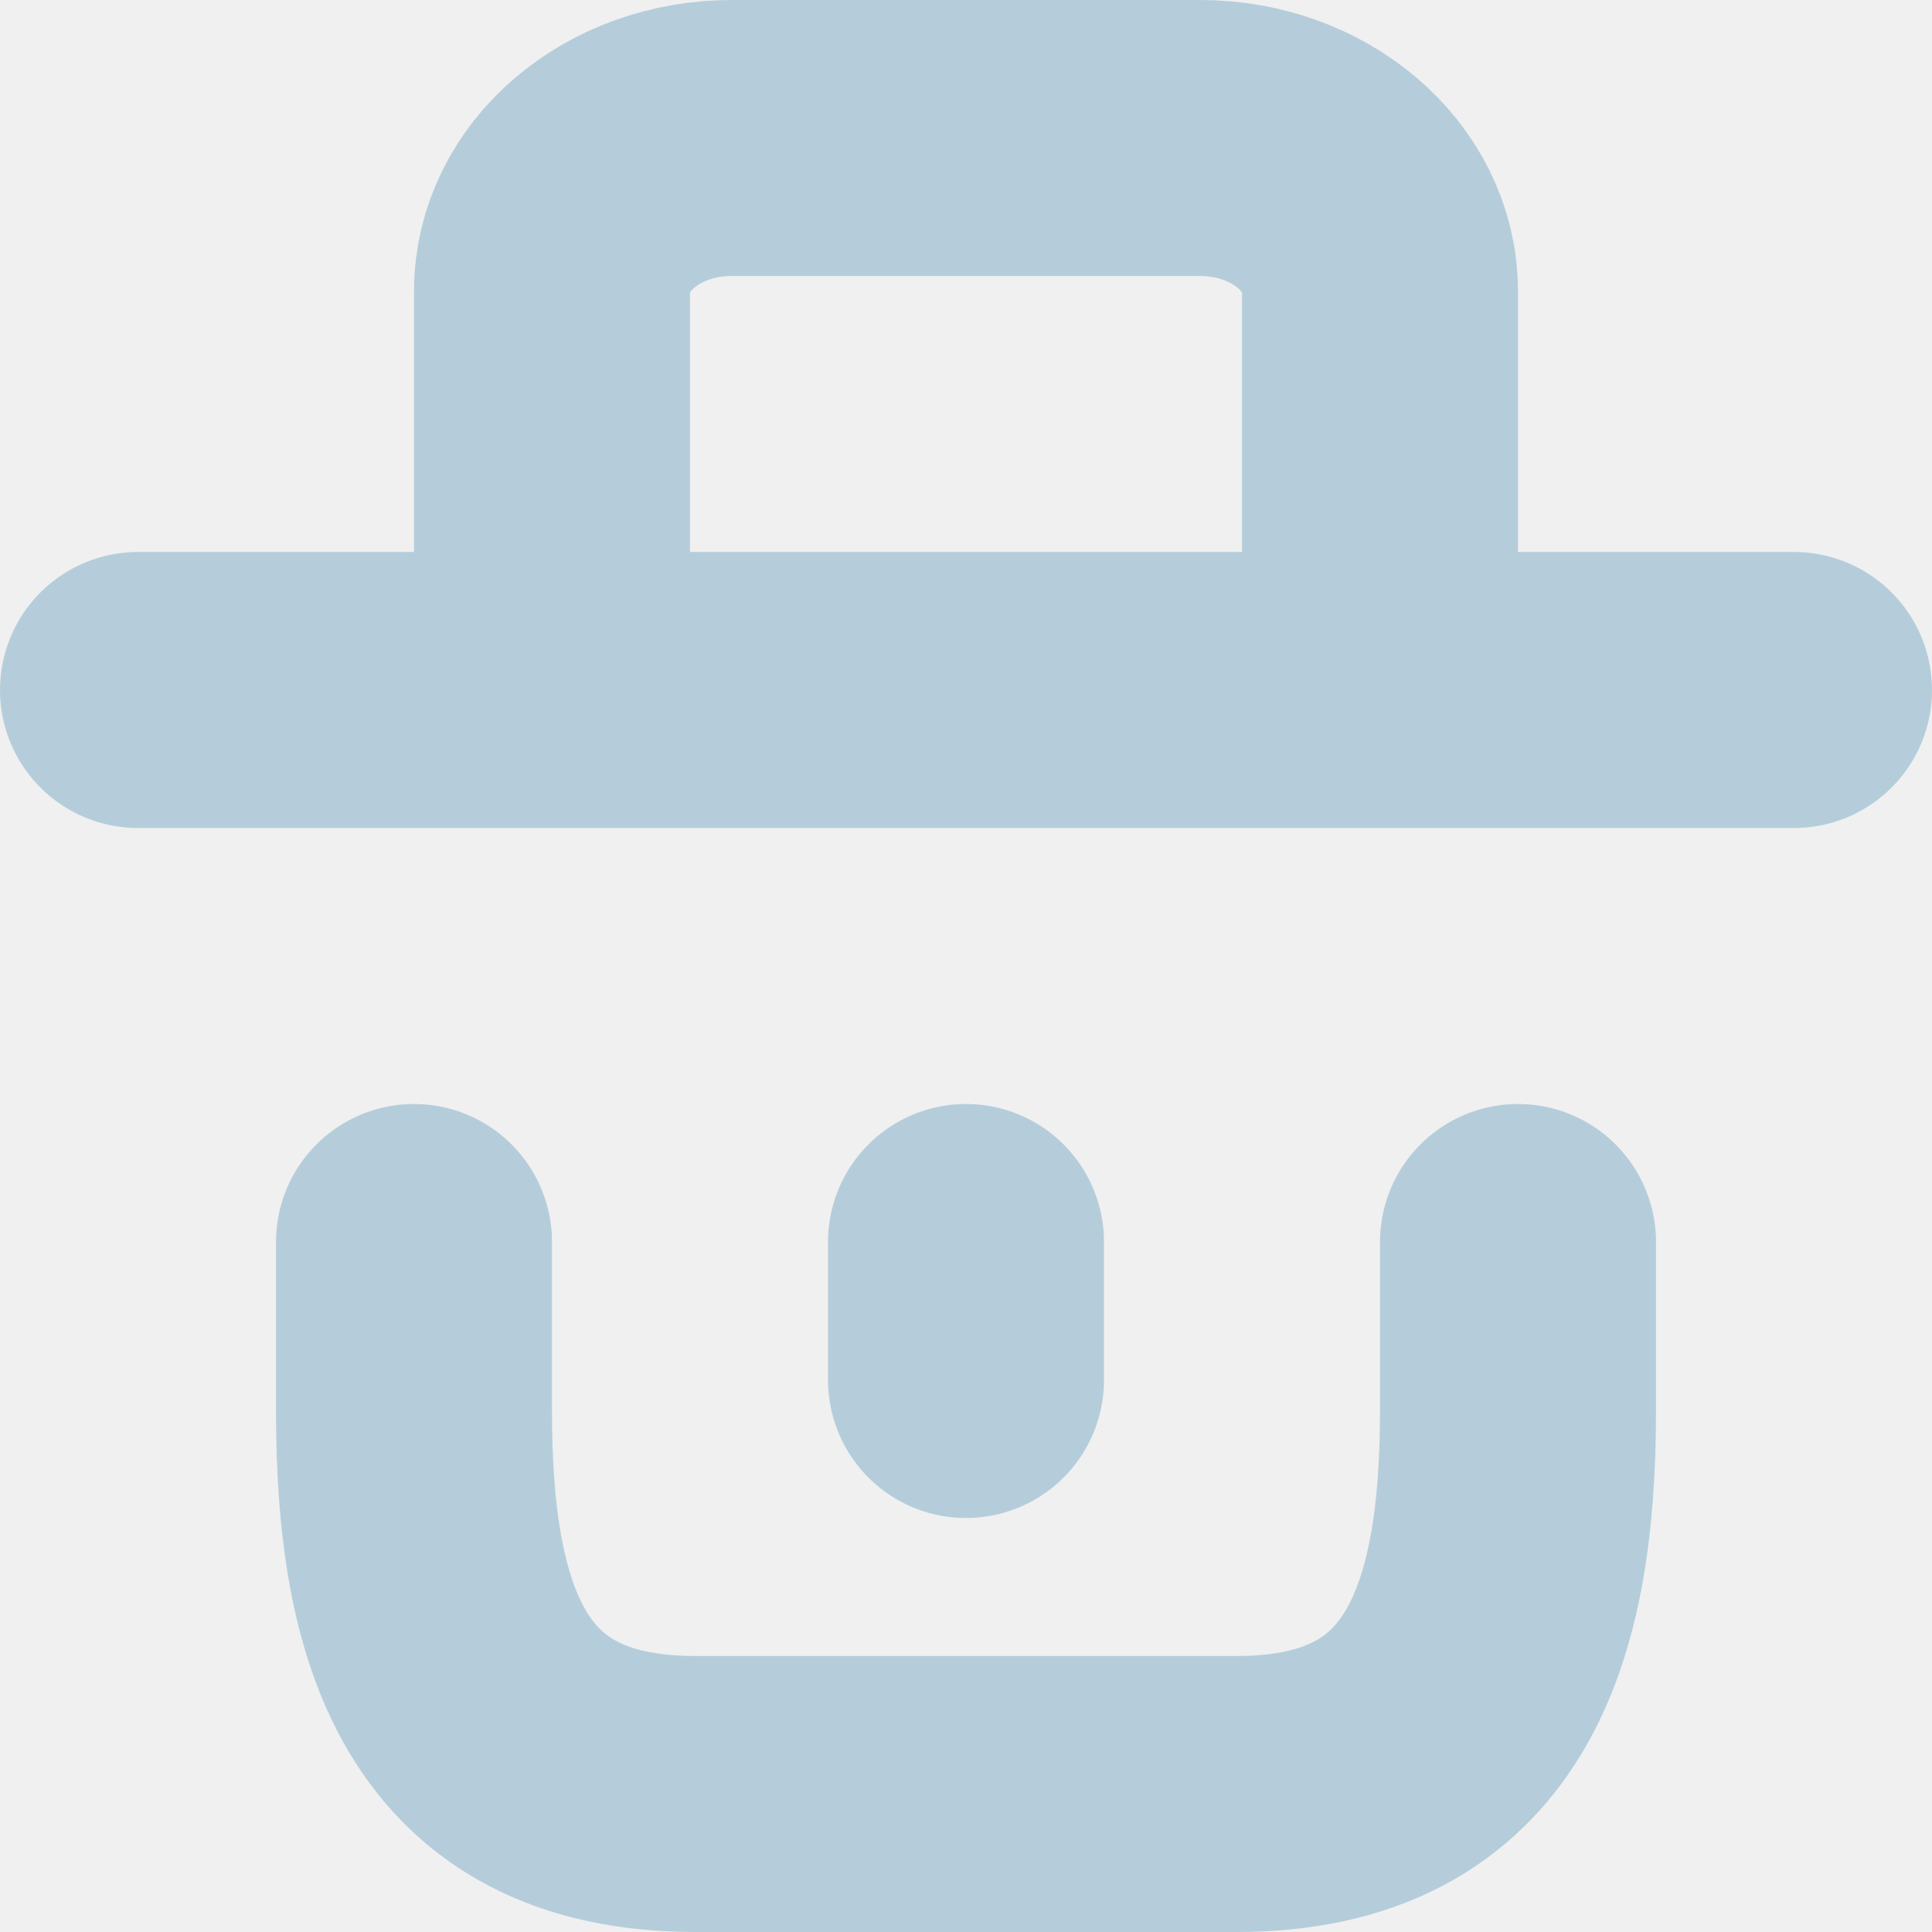
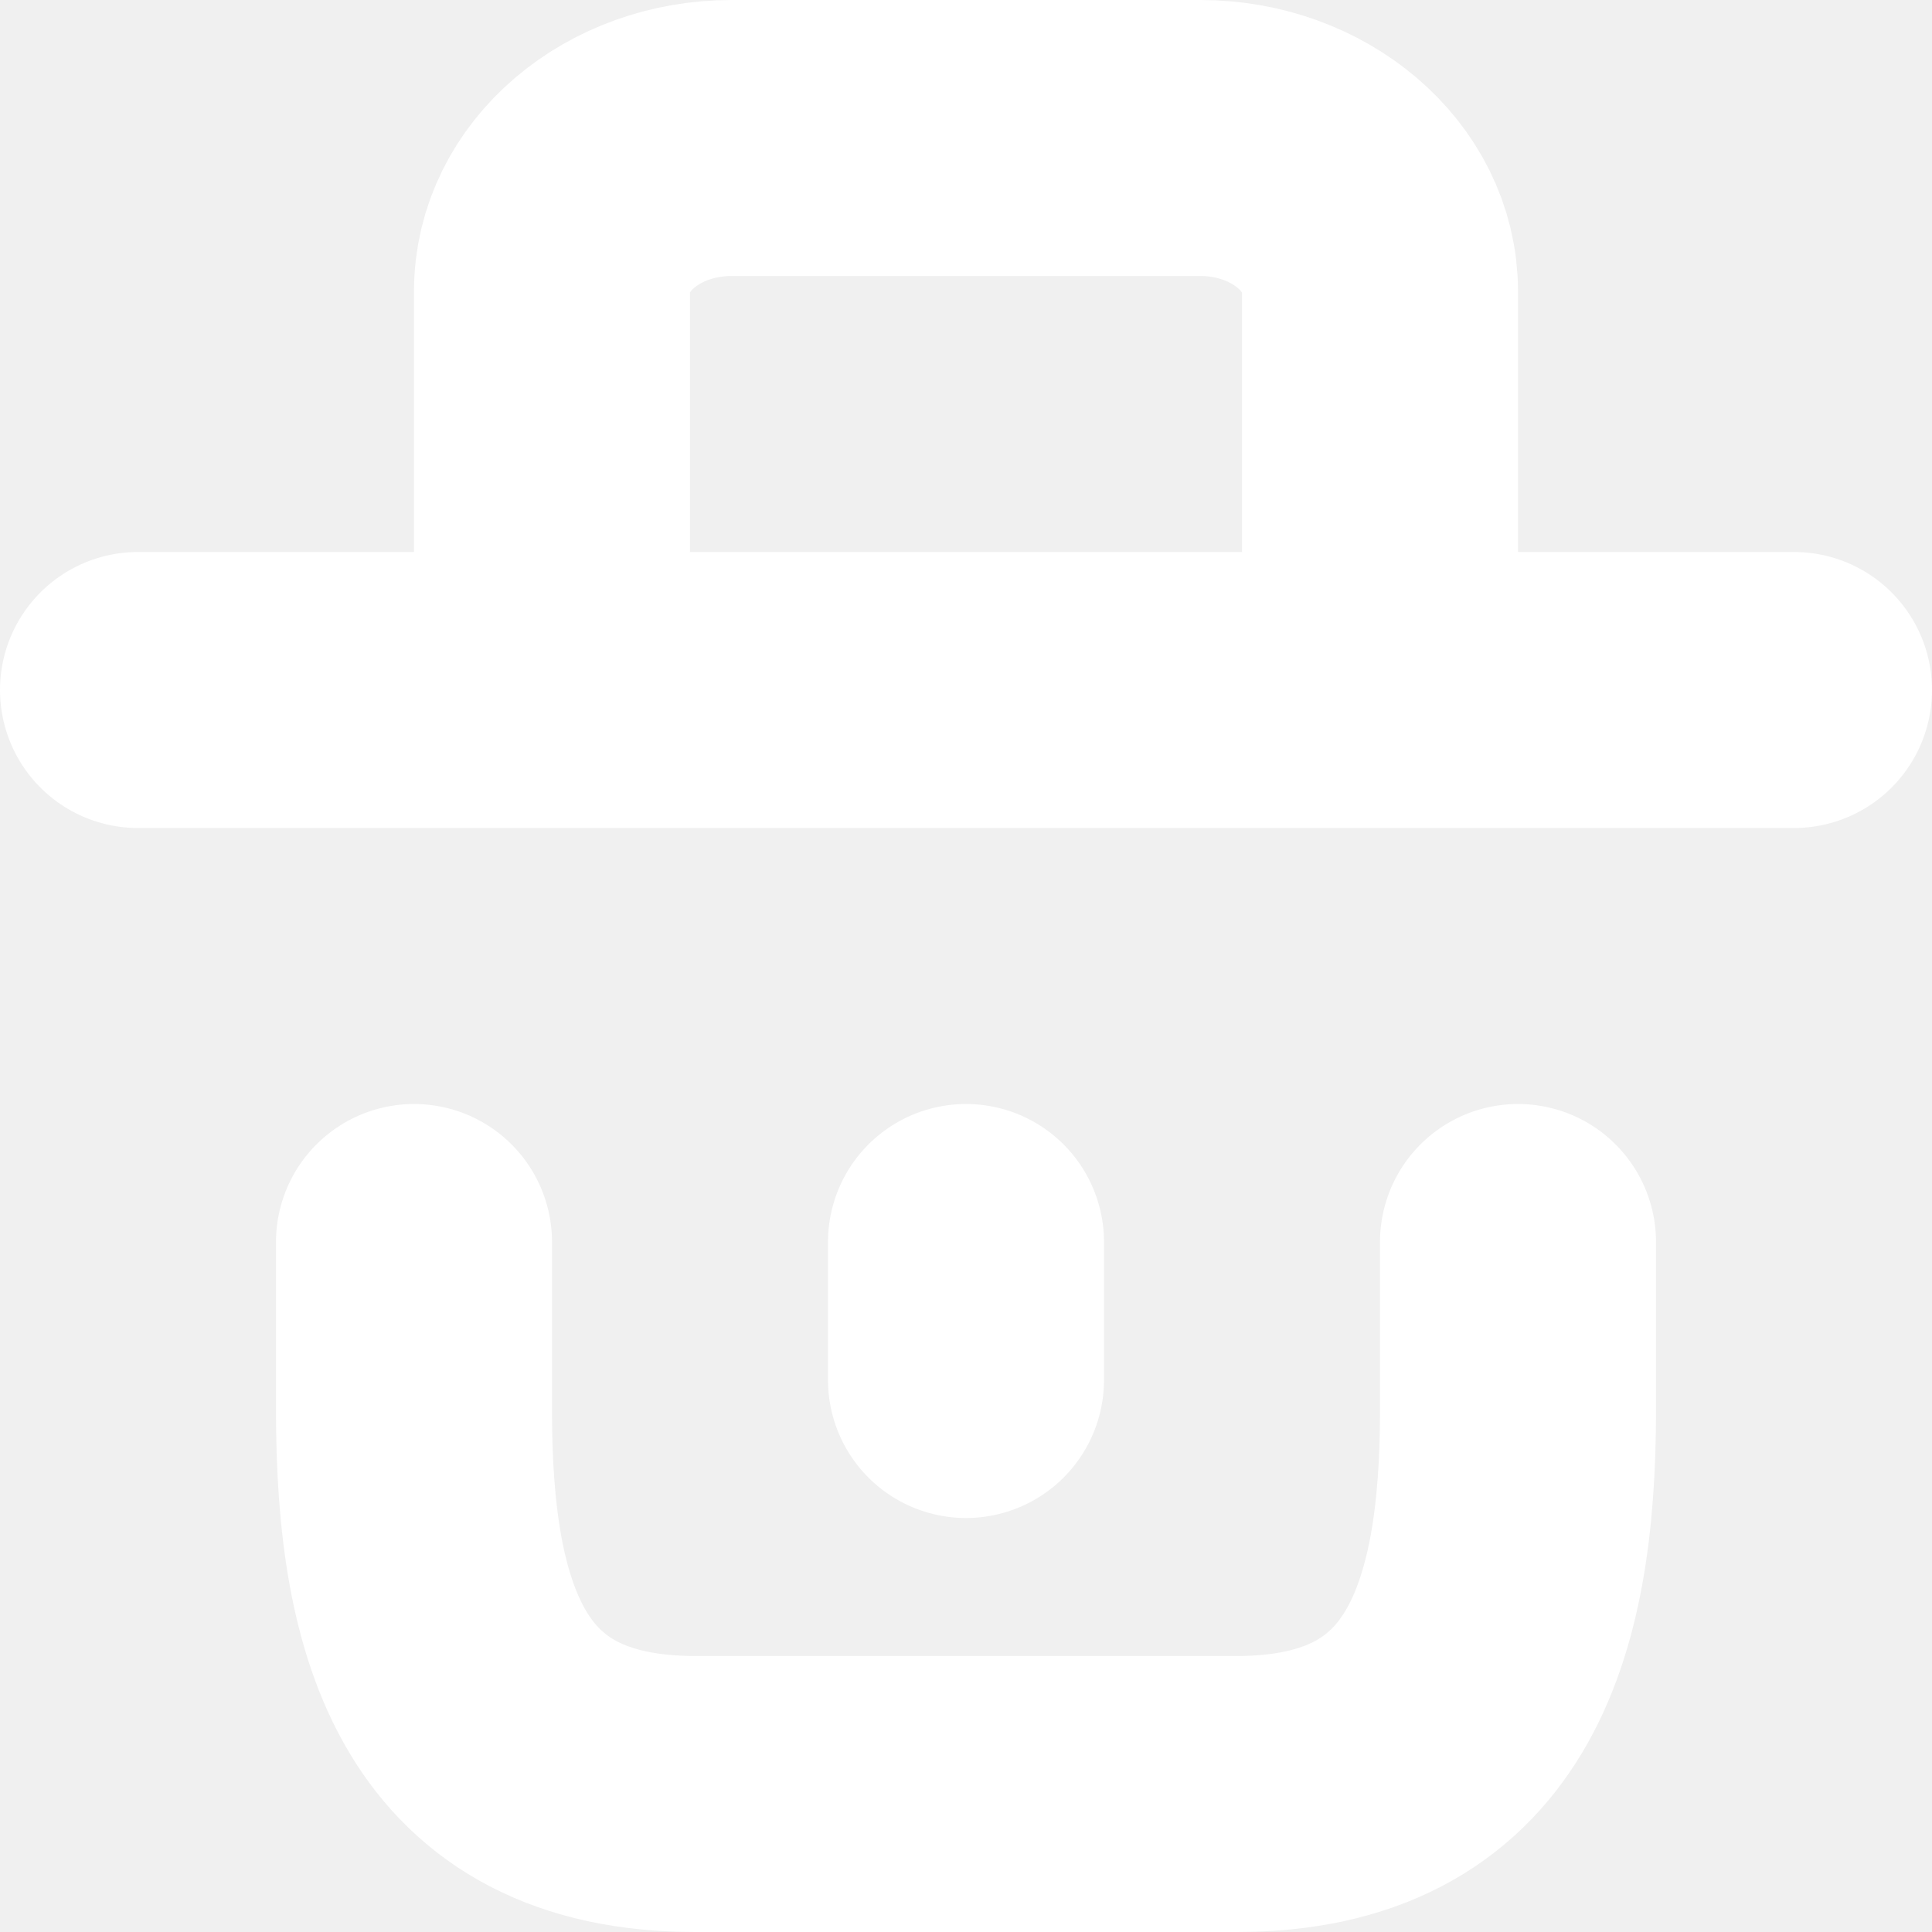
<svg xmlns="http://www.w3.org/2000/svg" width="14px" height="14px" viewBox="0 0 14 14" version="1.1">
  <defs />
-   <g id="Version-1.3" stroke="none" stroke-width="1" fill="none" fill-rule="evenodd">
-     <g id="4-4-2-Добавить-объект:-обмен:-доки-загружены" transform="translate(-774, -359)" stroke="#B5CDDB" stroke-width="2">
-       <g id="Docs" transform="translate(473, -671)">
-         <g id="Photos" transform="translate(27, 1022)">
-           <g id="Delete-Copy" transform="translate(271, 5)">
-             <g id="ic_del_photo" transform="translate(4, 4)">
-               <path d="M10,8 L10,9.223 C10,10.756 9.632,12 7.962,12 L4.038,12 C2.36,12 2,10.76 2,9.223 L2,8" id="Rectangle-853" stroke-linecap="round" stroke-linejoin="round" />
-               <path d="M9,0 L9,2.889 C9,3.503 8.414,4 7.698,4 L4.302,4 C3.583,4 3,3.504 3,2.889 L3,0" id="Rectangle-853-Copy" stroke-linejoin="round" transform="translate(6, 2) scale(1, -1) translate(-6, -2) " />
-               <path d="M6,8 L6,9" id="Line-Copy-4" stroke-linecap="round" />
-               <path d="M0,4 L12,4" id="Line" stroke-linecap="round" />
-             </g>
-           </g>
+   <g id="Таблица-стилей" stroke="none" stroke-width="1" fill="none" fill-rule="evenodd">
+     <g transform="translate(-5493, -935)" id="Delete-Copy" stroke="#FFFFFF" stroke-width="2">
+       <g transform="translate(5490, 932)">
+         <g id="ic_del_photo" transform="translate(4, 4)">
+           <path d="M10,8 L10,9.223 C10,10.756 9.632,12 7.962,12 L4.038,12 C2.36,12 2,10.76 2,9.223 L2,8" id="Rectangle-853" stroke-linecap="round" stroke-linejoin="round" />
+           <path d="M9,0 L9,2.889 C9,3.503 8.414,4 7.698,4 L4.302,4 C3.583,4 3,3.504 3,2.889 L3,0" id="Rectangle-853-Copy" stroke-linejoin="round" transform="translate(6, 2) scale(1, -1) translate(-6, -2) " />
+           <path d="M6,8 L6,9" id="Line-Copy-4" stroke-linecap="round" />
+           <path d="M0,4 L12,4" id="Line" stroke-linecap="round" />
        </g>
      </g>
    </g>
  </g>
</svg>
